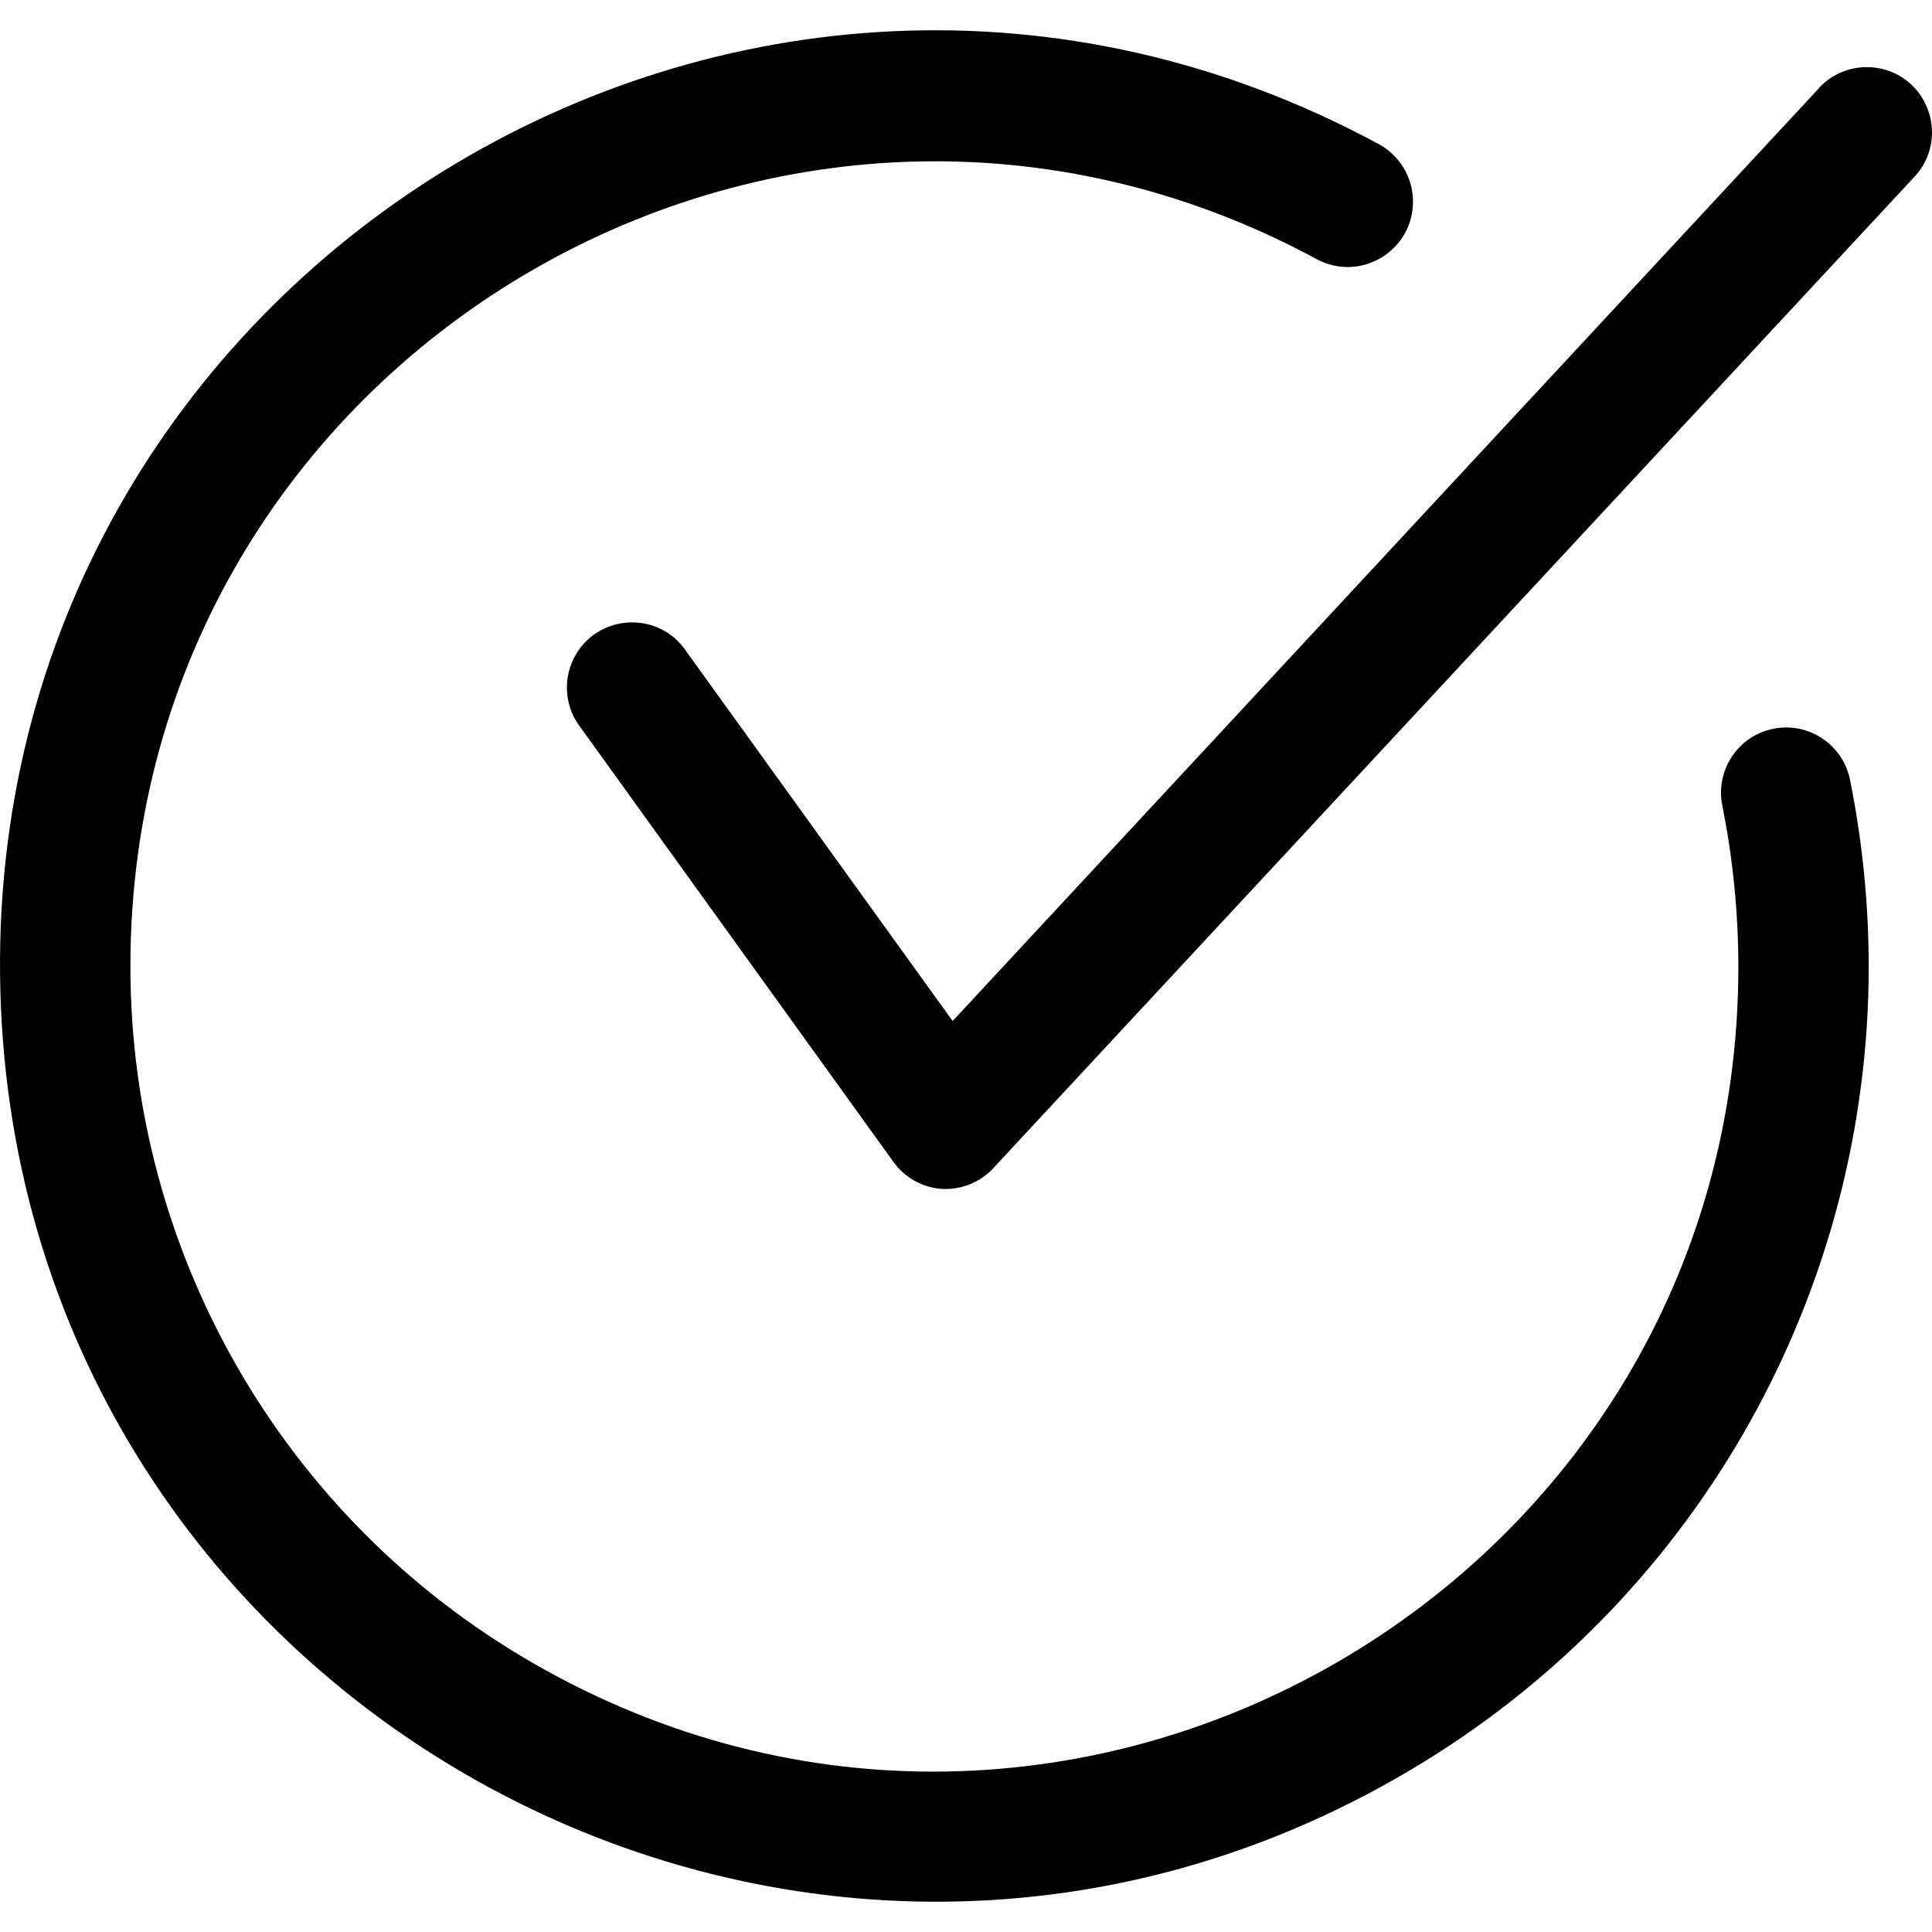
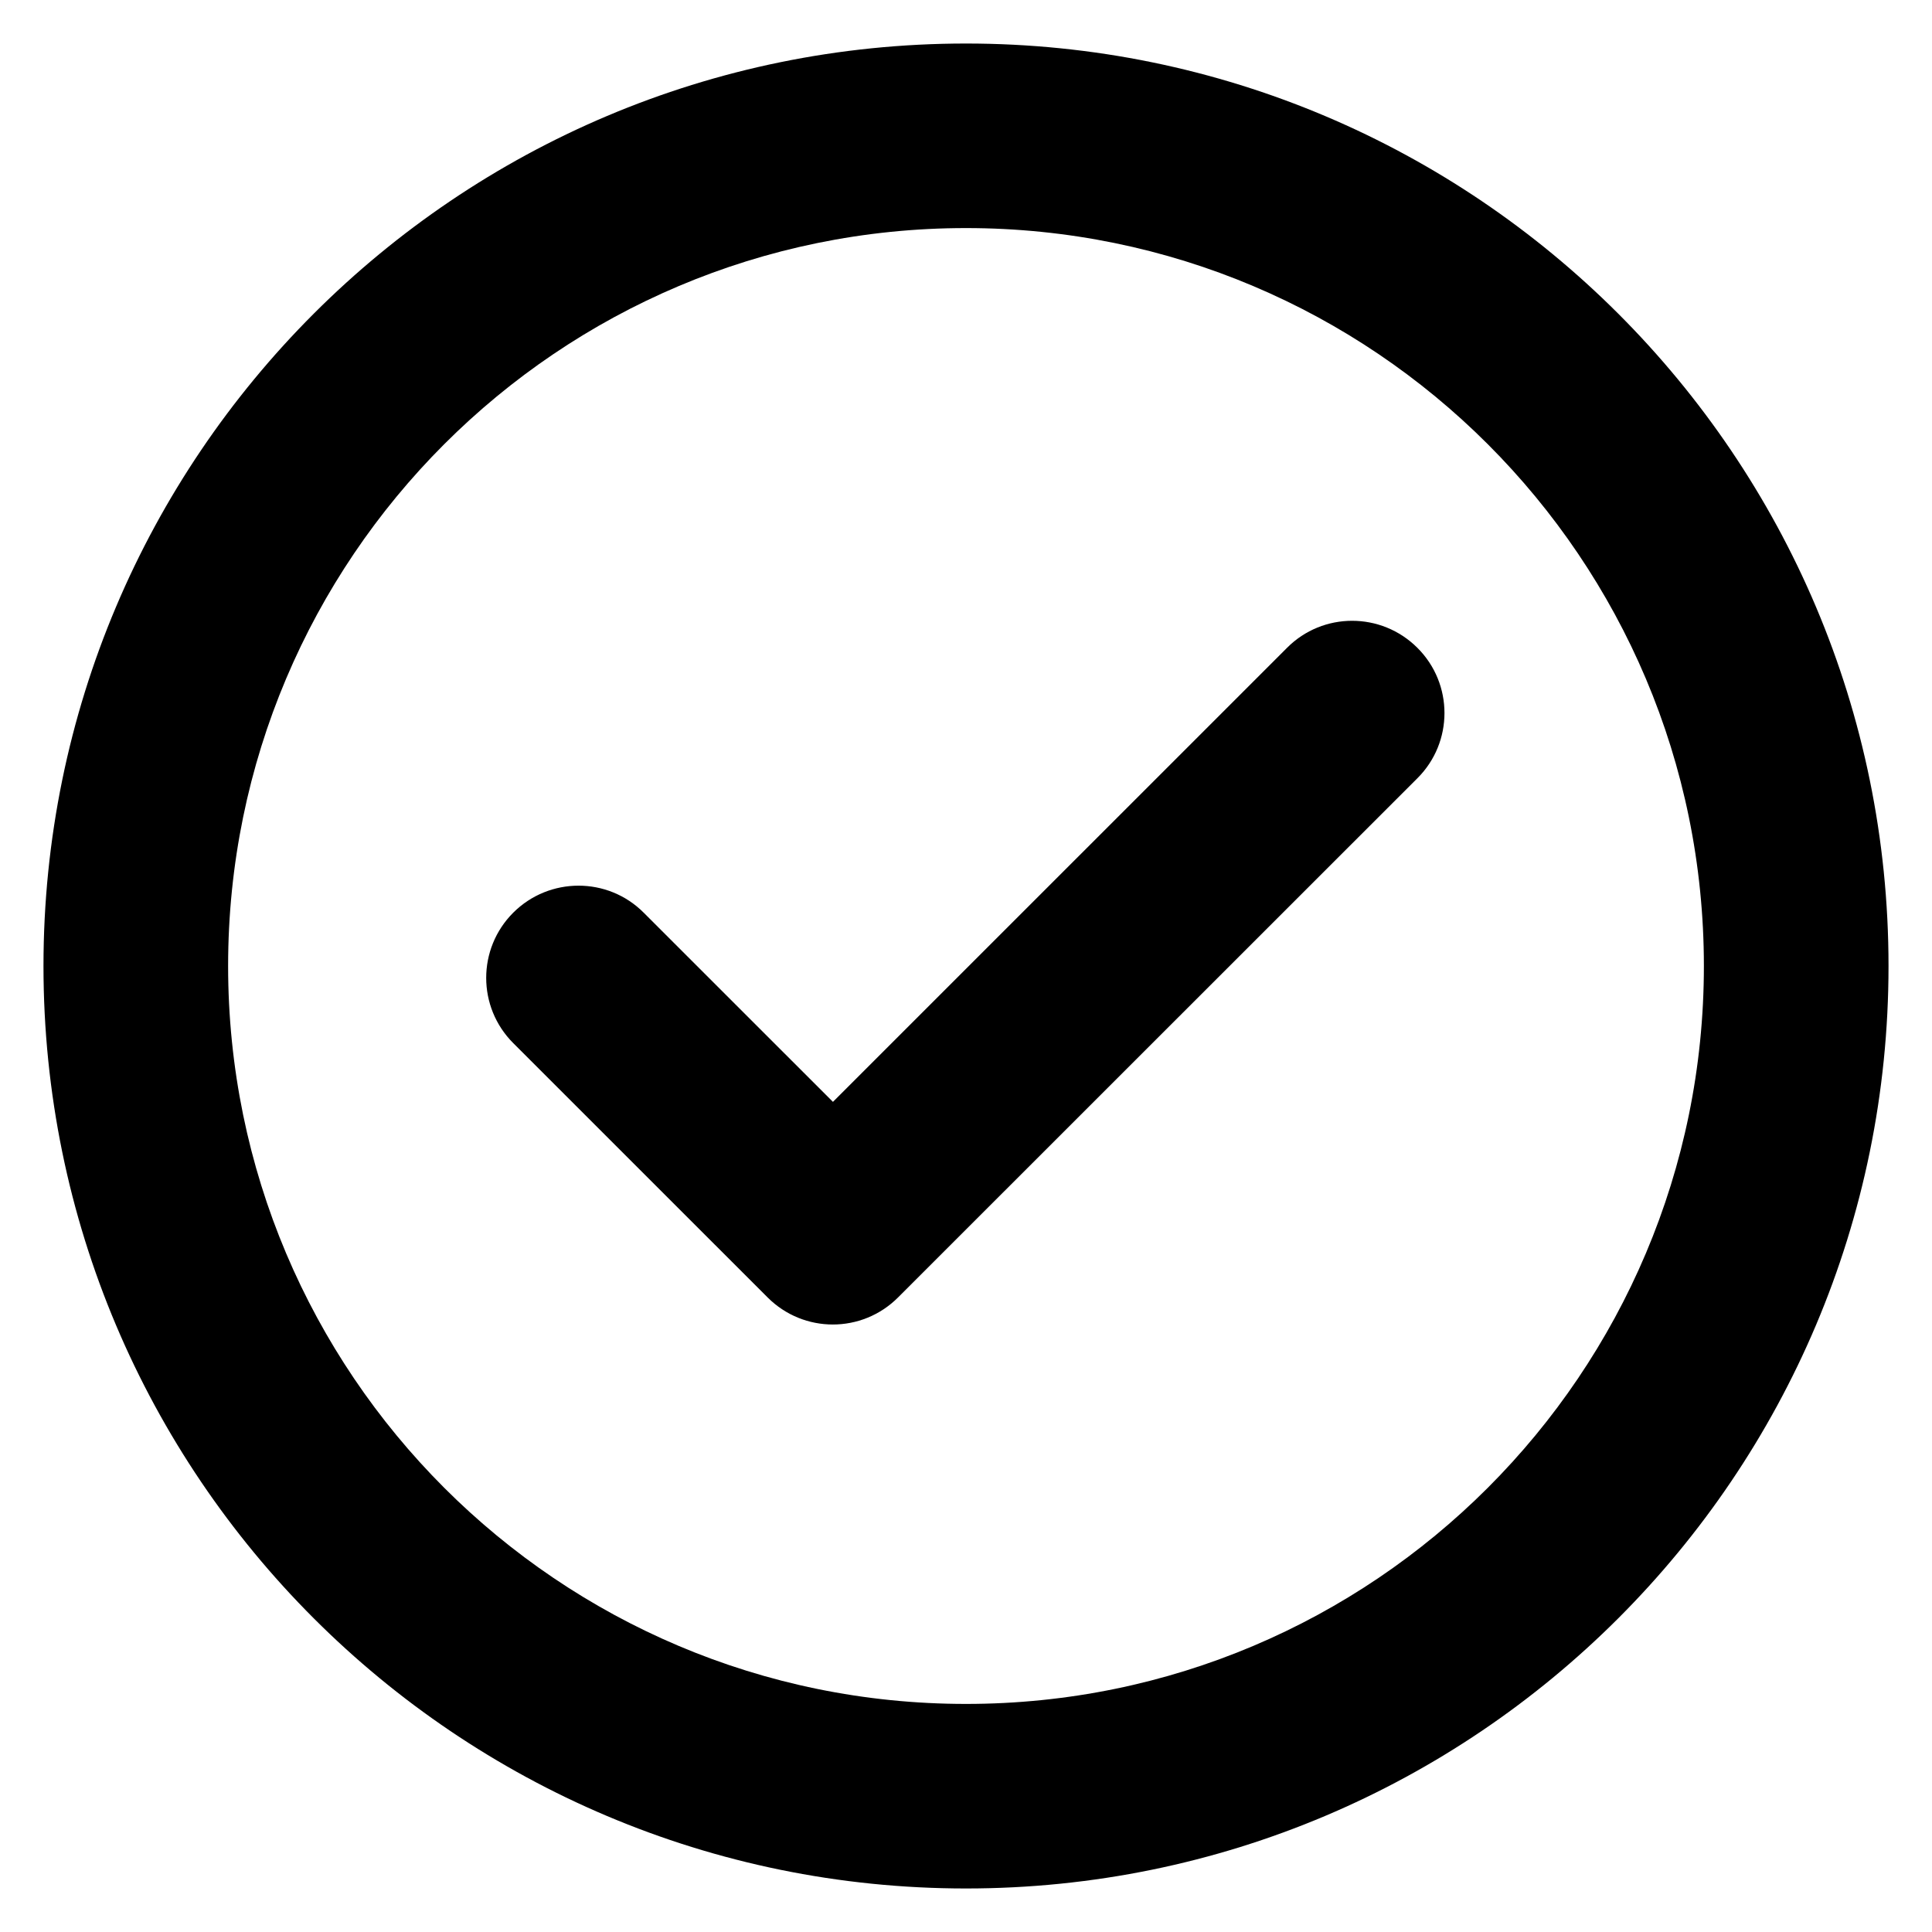
- <svg xmlns="http://www.w3.org/2000/svg" version="1.1" x="0px" y="0px" viewBox="0 0 100 100" enable-background="new 0 0 100 100">
-   <defs />
-   <path d="M 94.16 4.553 L 49.308 52.847 L 35.531 33.728 C 34.098 31.562 30.856 31.758 29.697 34.083 C 29.115 35.251 29.258 36.65 30.065 37.675 L 46.249 60.147 C 46.84 60.966 47.769 61.478 48.779 61.541 L 48.982 61.541 C 49.928 61.529 50.825 61.122 51.456 60.417 L 99.098 9.142 C 100.863 7.237 99.905 4.134 97.374 3.557 C 96.198 3.289 94.969 3.669 94.149 4.553 L 94.16 4.553 Z" />
-   <path d="M 91.787 37.72 C 89.962 38.087 88.779 39.864 89.144 41.691 C 89.695 44.434 89.974 47.225 89.977 50.024 C 89.977 82.058 55.299 102.079 27.556 86.062 C 14.681 78.629 6.75 64.891 6.75 50.024 C 6.746 18.513 40.408 -1.568 68.135 13.405 C 70.42 14.651 73.198 12.956 73.135 10.353 C 73.106 9.146 72.435 8.044 71.374 7.466 C 38.63 -10.249 -1.012 14.128 0.02 51.341 C 1.052 88.556 41.982 110.699 73.694 91.198 C 87.999 82.402 96.717 66.816 96.725 50.024 C 96.721 46.78 96.397 43.544 95.757 40.363 C 95.39 38.537 93.613 37.354 91.787 37.72 Z" />
+ <svg xmlns="http://www.w3.org/2000/svg" viewBox="0 0 500 500">
+   <path d="M 59.036 250 C 59.036 144.52 144.52 59.025 250 59.025 C 355.48 59.025 440.964 144.52 440.964 250 C 440.964 355.48 355.48 440.975 250 440.975 C 144.52 440.975 59.036 355.48 59.036 250 Z M 250 11.264 C 118.164 11.264 11.252 118.153 11.252 250 C 11.252 381.847 118.164 488.736 250 488.736 C 381.836 488.736 488.748 381.847 488.748 250 C 488.748 118.153 381.836 11.264 250 11.264 Z M 166.579 236.192 C 157.297 226.882 142.171 226.882 132.832 236.192 C 123.493 245.525 123.493 260.628 132.832 269.962 L 198.664 335.782 C 208.003 345.115 223.071 345.115 232.41 335.782 L 366.824 201.408 C 376.163 192.098 376.163 176.972 366.824 167.661 C 357.485 158.328 342.359 158.328 333.078 167.661 L 215.566 285.162 L 166.579 236.192 Z" fill-rule="evenodd" style="" />
</svg>
